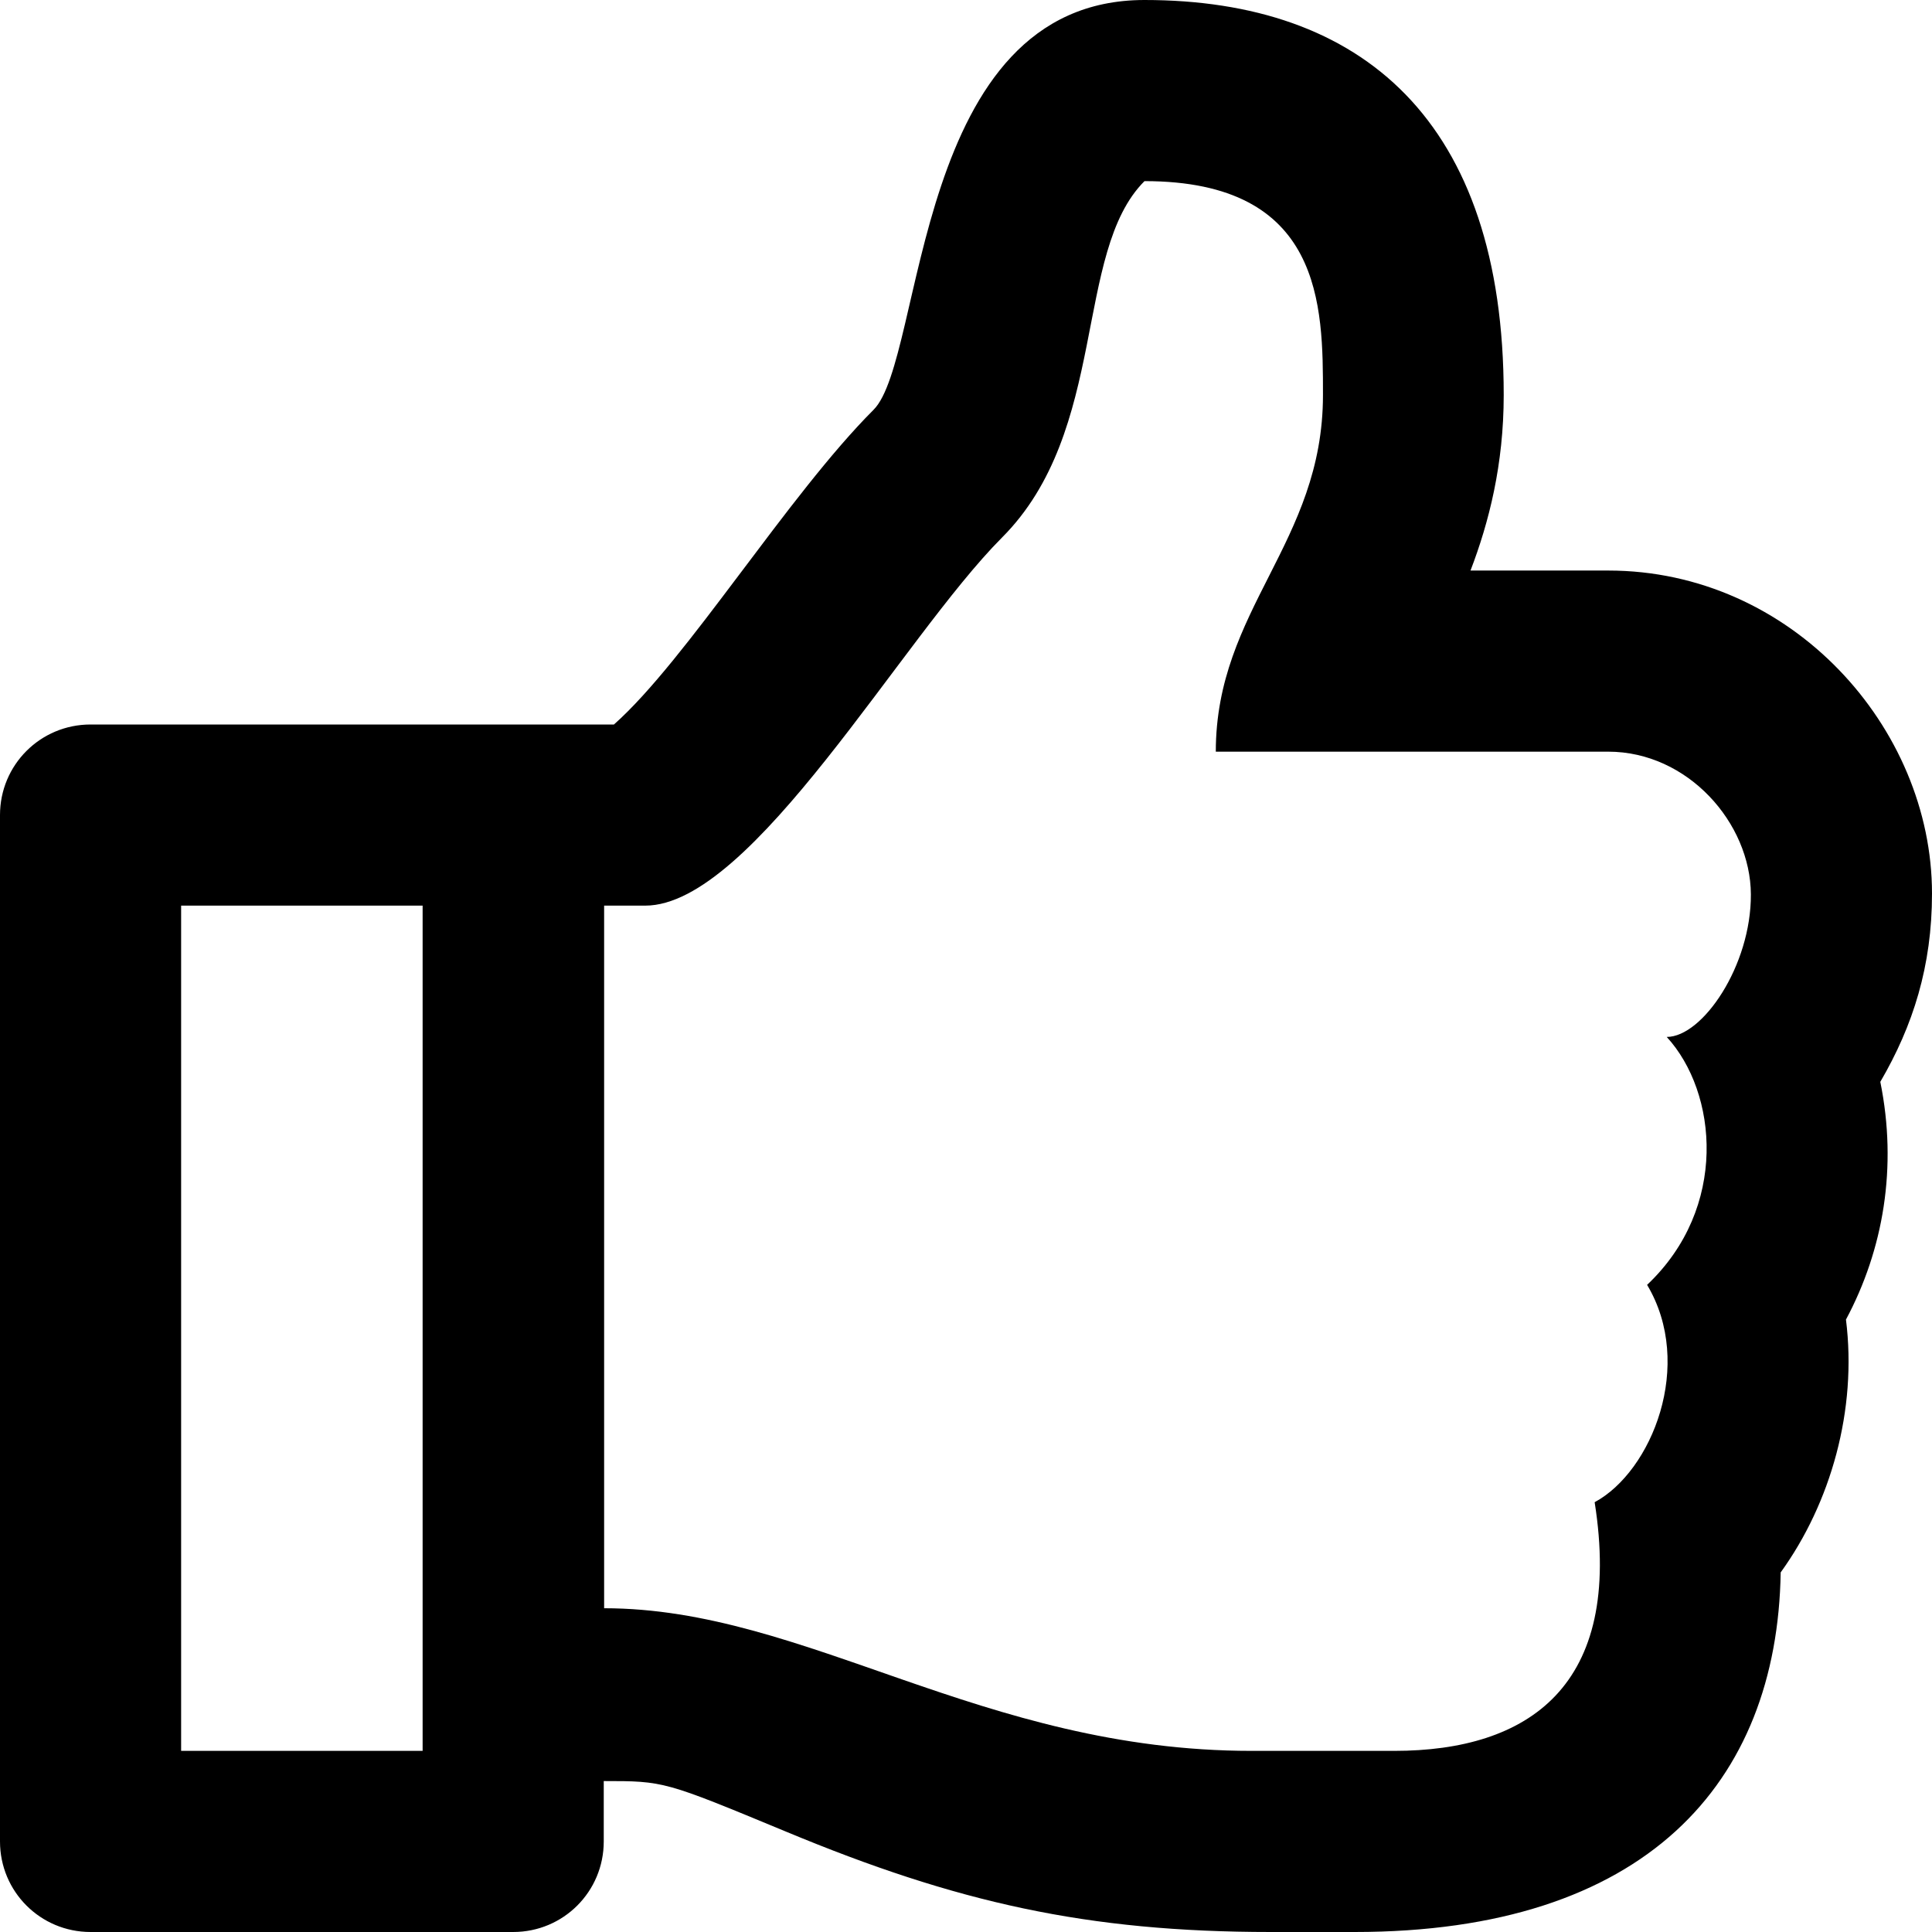
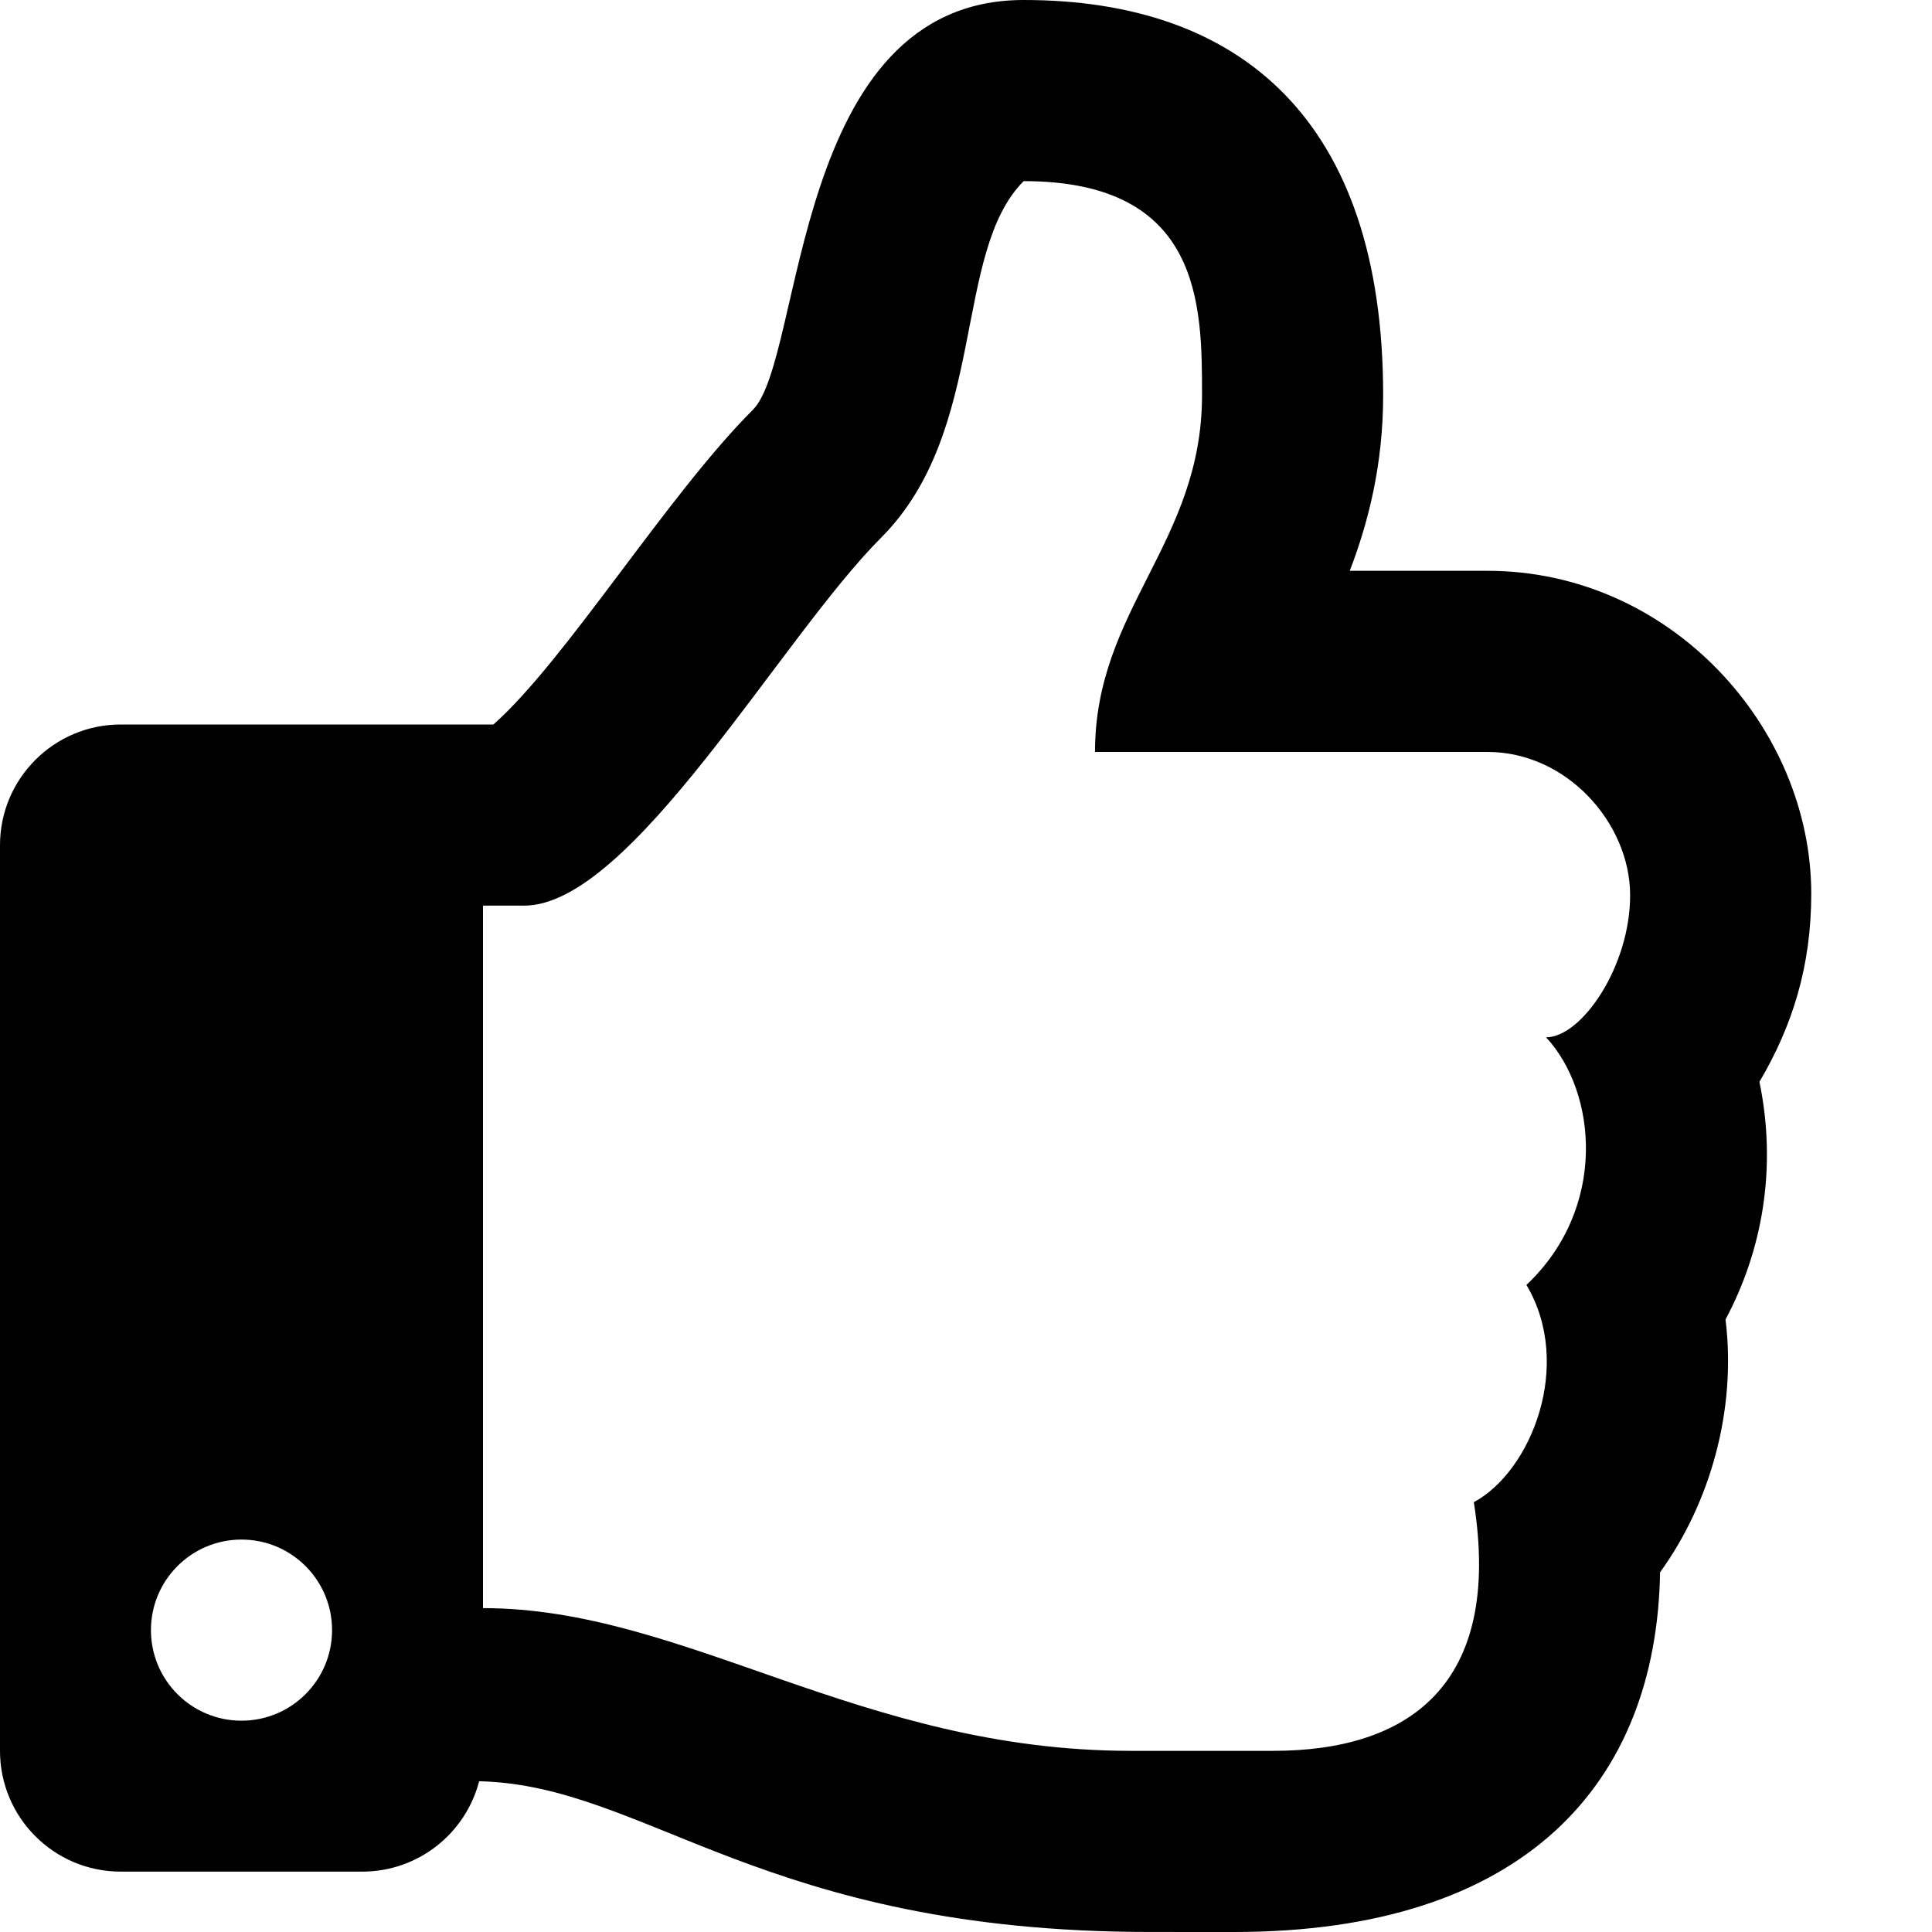
<svg xmlns="http://www.w3.org/2000/svg" viewBox="0 0 512 512">
-   <path d="M498.3 286.7C507 271.8 512 256 512 236.8c0-44-37.2-85.6-85.8-85.6h-36.5c4.9-12.8 8.8-28.1 8.8-46.5C398.5 31.9 360.9 0 303.3 0c-61.6 0-58.1 94.9-71.8 108.6-22.7 22.7-49.6 66.4-68.8 83.4H24c-13.3 0-24 10.7-24 24v272c0 13.3 10.7 24 24 24h112c13.3 0 24-10.7 24-24v-16c16 0 16 0 48.3 13.4 45.2 18.8 79.8 26.6 128.5 26.6H359c77.1 0 112-39.4 112.9-95.3 13.3-18.4 20.3-43.1 17.3-67 9.9-18.5 13.7-40.4 9.1-63zM112 464H48V240h64v224zm324.5-123.5c12.6 21.1 1.3 49.4-13.9 57.6 7.7 48.8-17.6 65.9-53.1 65.9h-37.8c-71.6 0-118-37.8-171.6-37.8V240H171c28.4 0 68-70.9 94.5-97.5 28.4-28.4 18.9-75.6 37.8-94.5 47.3 0 47.3 33 47.3 56.7 0 39.2-28.4 56.7-28.4 94.5h104c21.1 0 37.7 18.9 37.8 37.8.1 18.9-12.8 37.8-22.3 37.8 13.5 14.7 16.4 45.3-5.2 65.7z" />
+   <path d="M466.27 286.69C475.04 271.84 480 256 480 236.85c0-44.015-37.218-85.58-85.82-85.58H357.7c4.92-12.81 8.85-28.13 8.85-46.54C366.55 31.936 328.86 0 271.28 0c-61.607 0-58.093 94.933-71.76 108.6-22.747 22.747-49.615 66.447-68.76 83.4H32c-17.673 0-32 14.327-32 32v240c0 17.673 14.327 32 32 32h64c14.893 0 27.408-10.174 30.978-23.95 44.509 1.001 75.06 39.94 177.802 39.94 7.22 0 15.22.01 22.22.01 77.117 0 111.986-39.423 112.94-95.33 13.319-18.425 20.299-43.122 17.34-66.99 9.854-18.452 13.664-40.343 8.99-62.99zm-61.75 53.83c12.56 21.13 1.26 49.41-13.94 57.57 7.7 48.78-17.608 65.9-53.12 65.9h-37.82c-71.639 0-118.029-37.82-171.64-37.82V240h10.92c28.36 0 67.98-70.89 94.54-97.46 28.36-28.36 18.91-75.63 37.82-94.54 47.27 0 47.27 32.98 47.27 56.73 0 39.17-28.36 56.72-28.36 94.54h103.99c21.11 0 37.73 18.91 37.82 37.82.09 18.9-12.82 37.81-22.27 37.81 13.489 14.555 16.371 45.236-5.21 65.62zM88 432c0 13.255-10.745 24-24 24s-24-10.745-24-24 10.745-24 24-24 24 10.745 24 24z" />
</svg>
